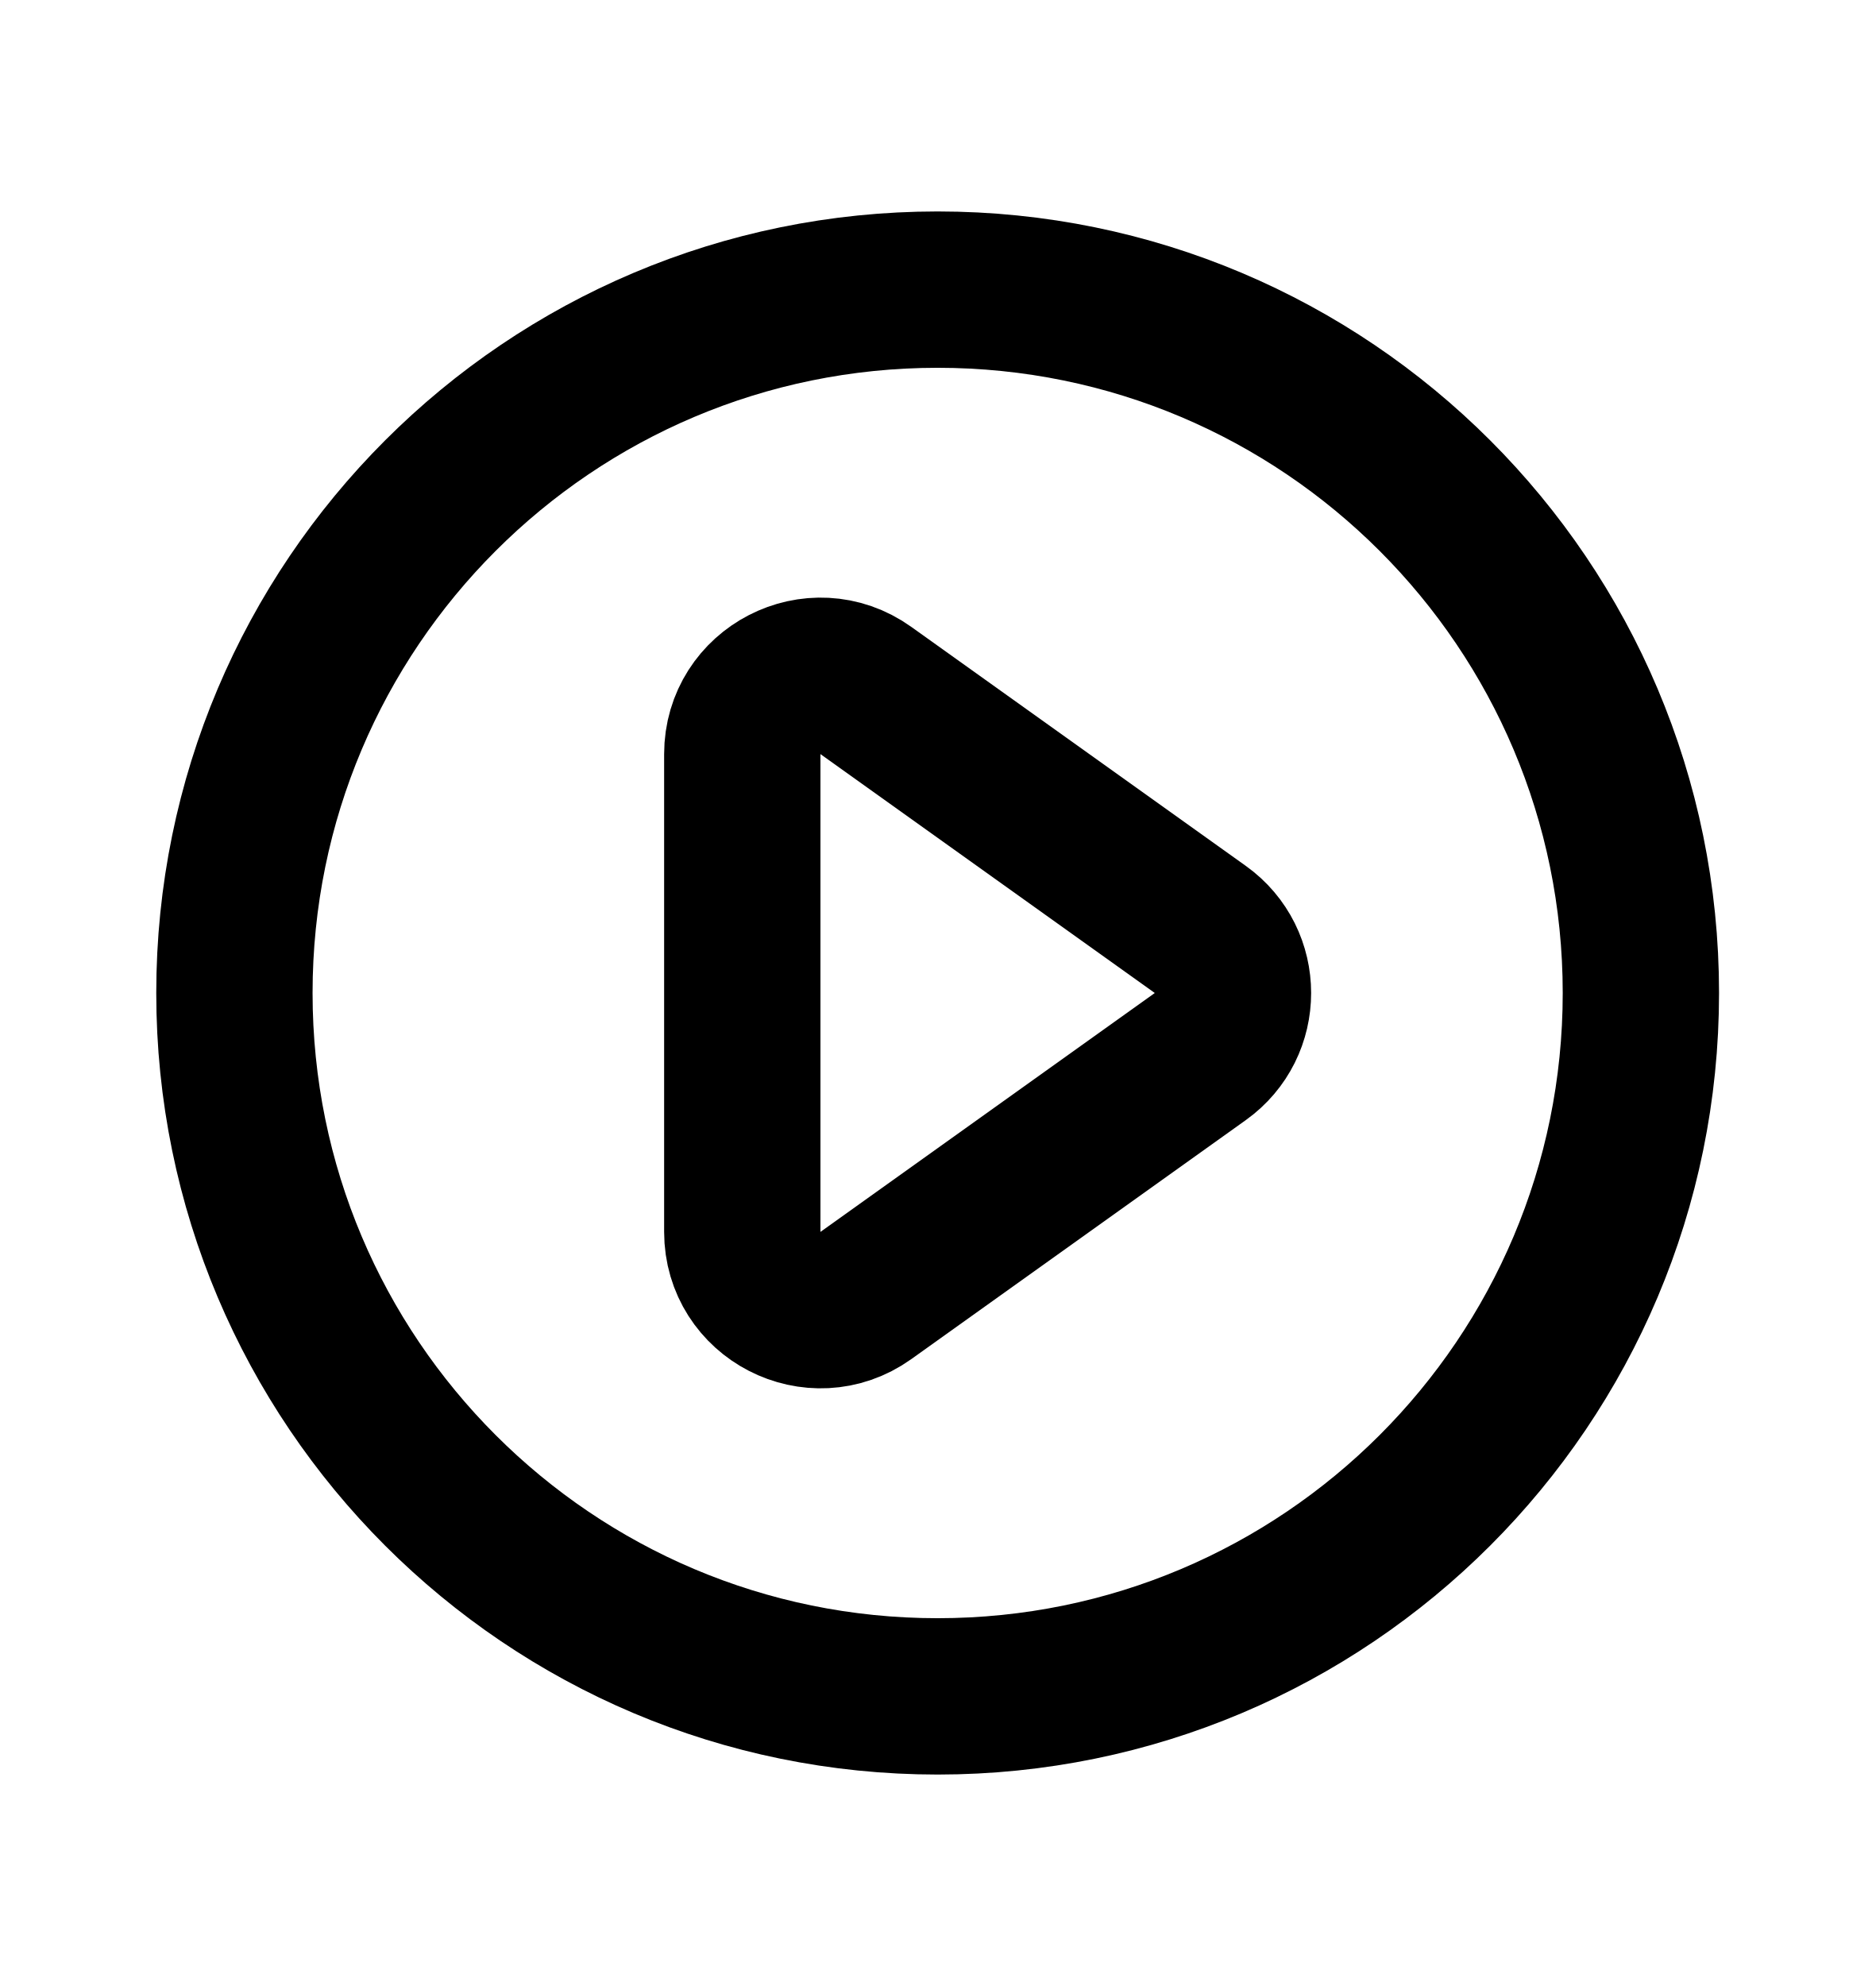
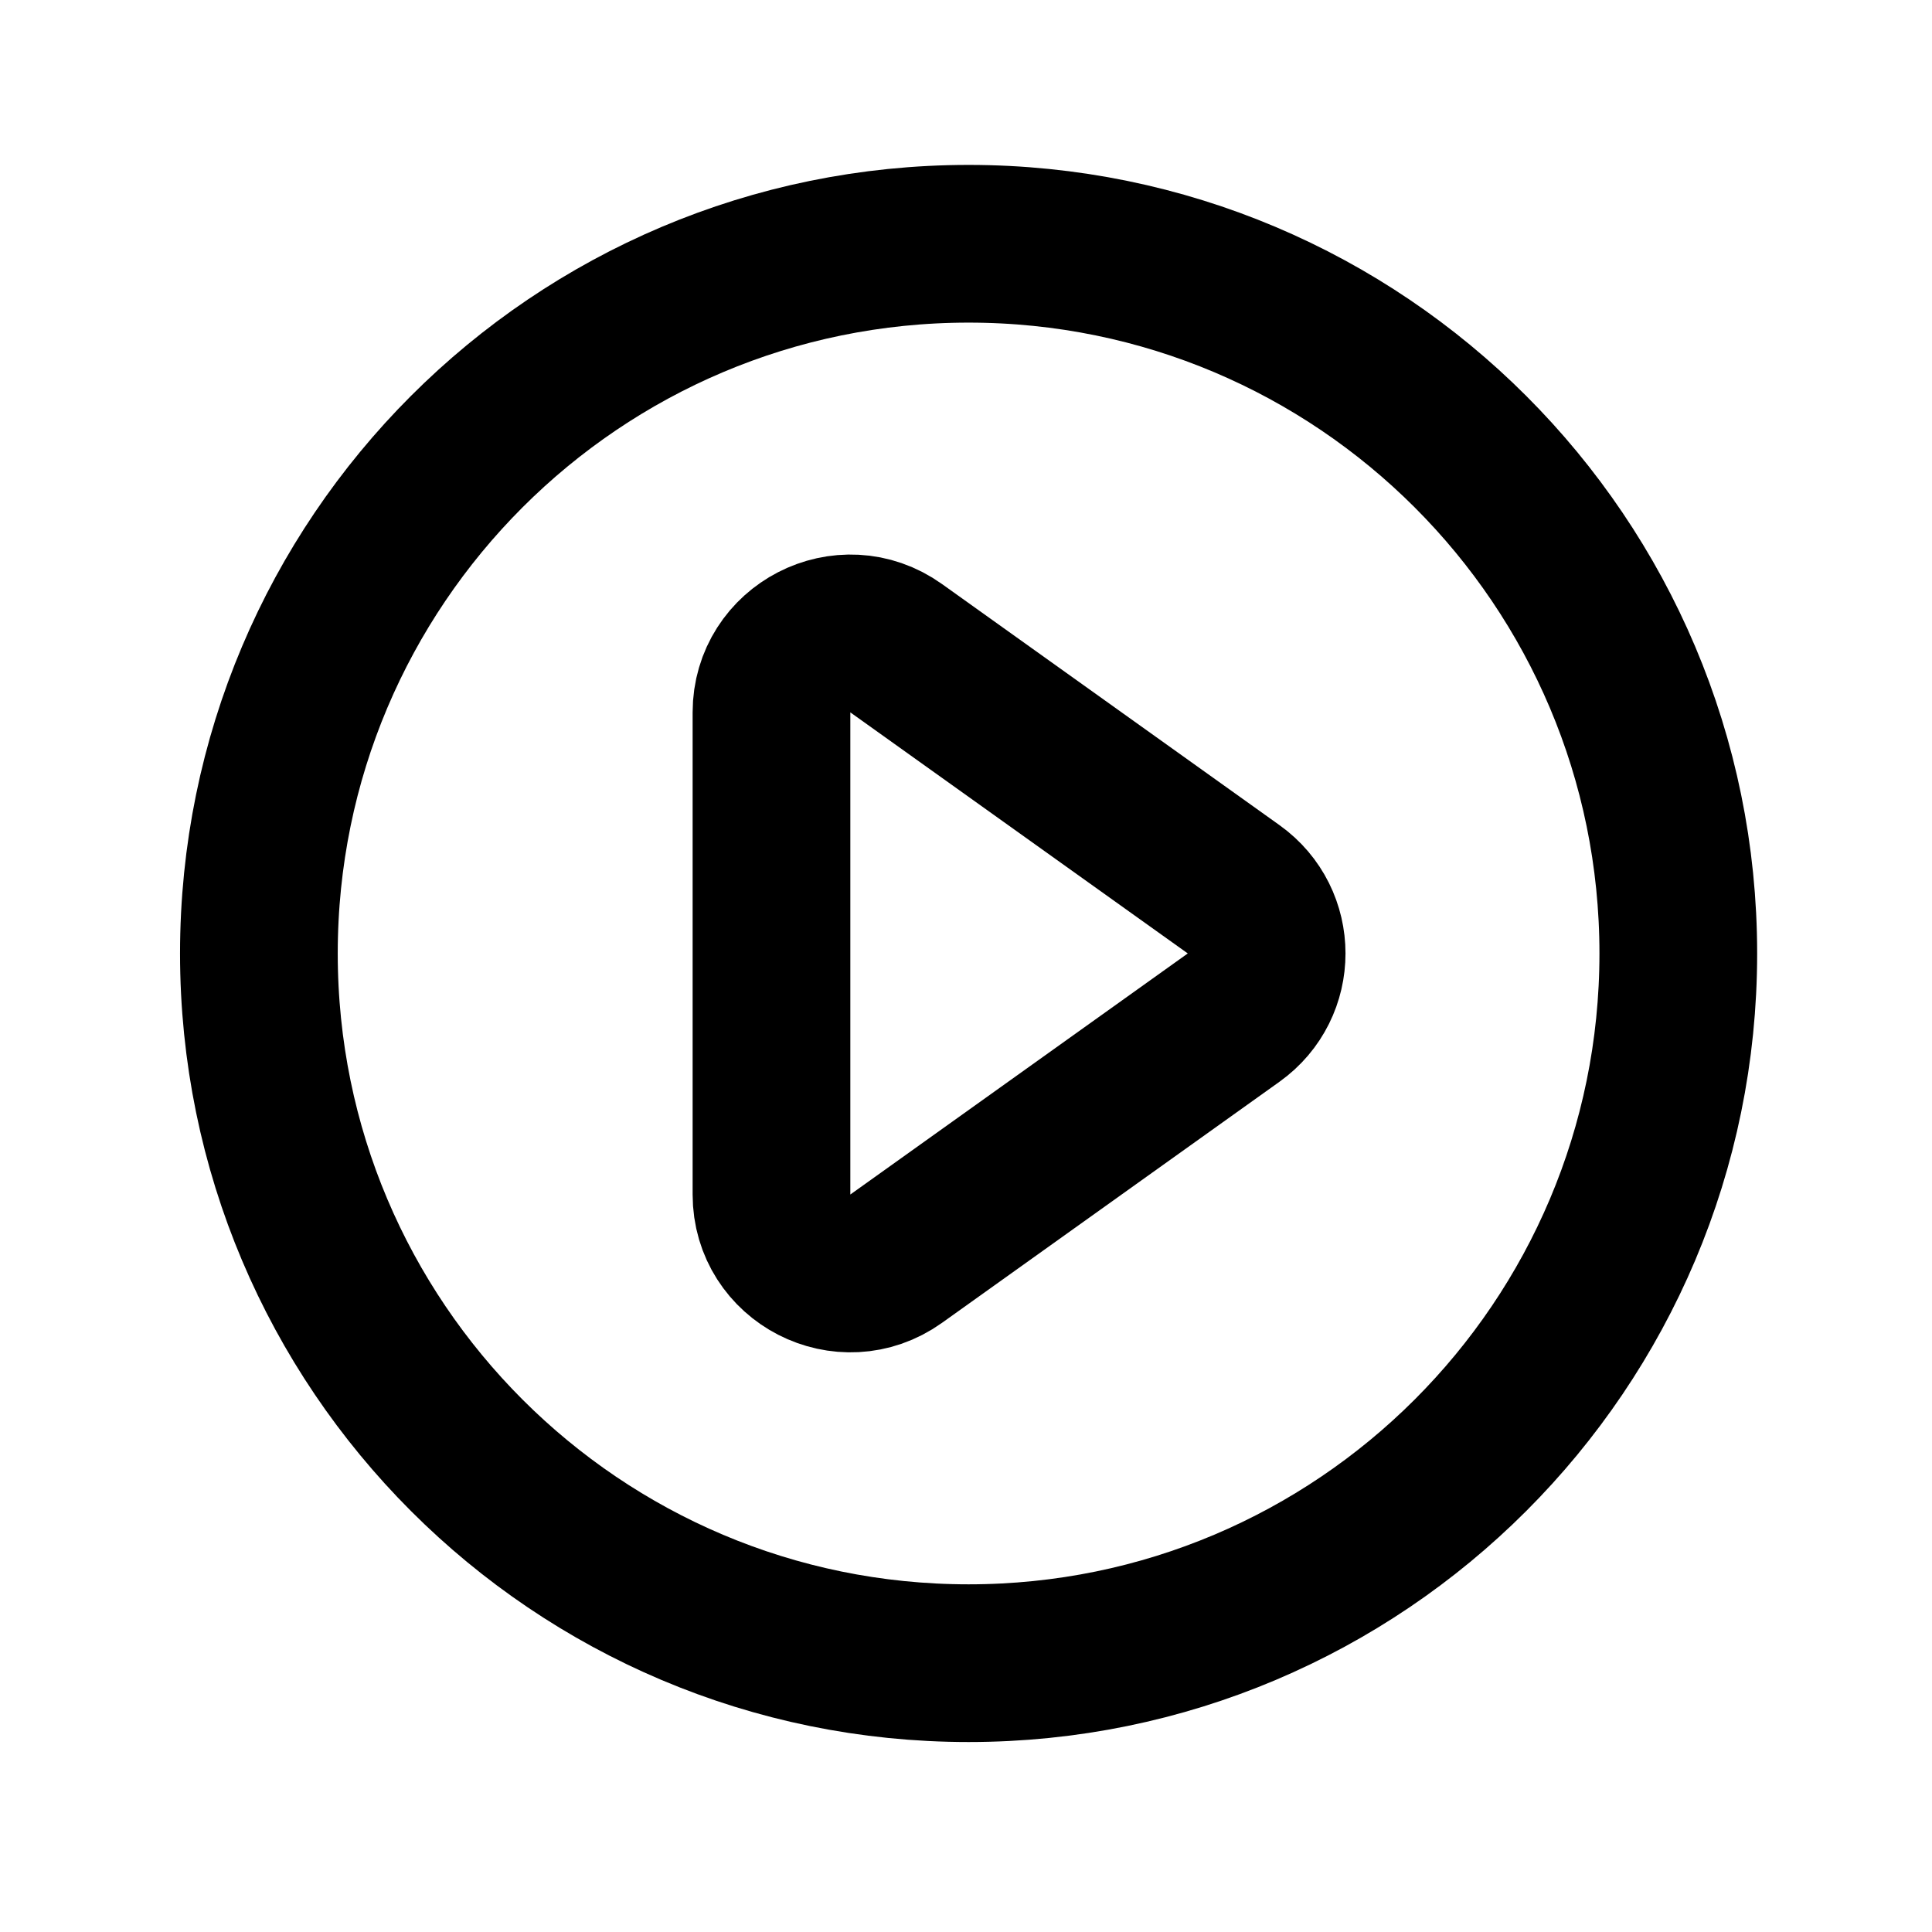
- <svg xmlns="http://www.w3.org/2000/svg" width="17" height="18" viewBox="0 0 17 18" fill="none">
-   <circle cx="8.5" cy="9" r="6.375" stroke="black" stroke-width="1.417" stroke-linecap="round" stroke-linejoin="round" />
-   <path d="M6.729 11.165V6.835C6.729 6.259 7.38 5.923 7.849 6.258L10.881 8.424C11.276 8.706 11.276 9.294 10.881 9.576L7.849 11.742C7.38 12.076 6.729 11.741 6.729 11.165Z" stroke="black" stroke-width="1.417" stroke-linecap="round" stroke-linejoin="round" />
+ <svg xmlns="http://www.w3.org/2000/svg" width="35" height="35" viewBox="0 0 35 35" fill="none">
+   <circle cx="17.547" cy="17.273" r="12.857" stroke="black" stroke-width="2.857" stroke-linecap="round" stroke-linejoin="round" />
+   <path d="M13.976 21.64V12.906C13.976 11.744 15.289 11.068 16.235 11.743L22.348 16.11C23.146 16.68 23.146 17.865 22.348 18.435L16.235 22.802C15.289 23.477 13.976 22.802 13.976 21.64Z" stroke="black" stroke-width="2.857" stroke-linecap="round" stroke-linejoin="round" />
</svg>
